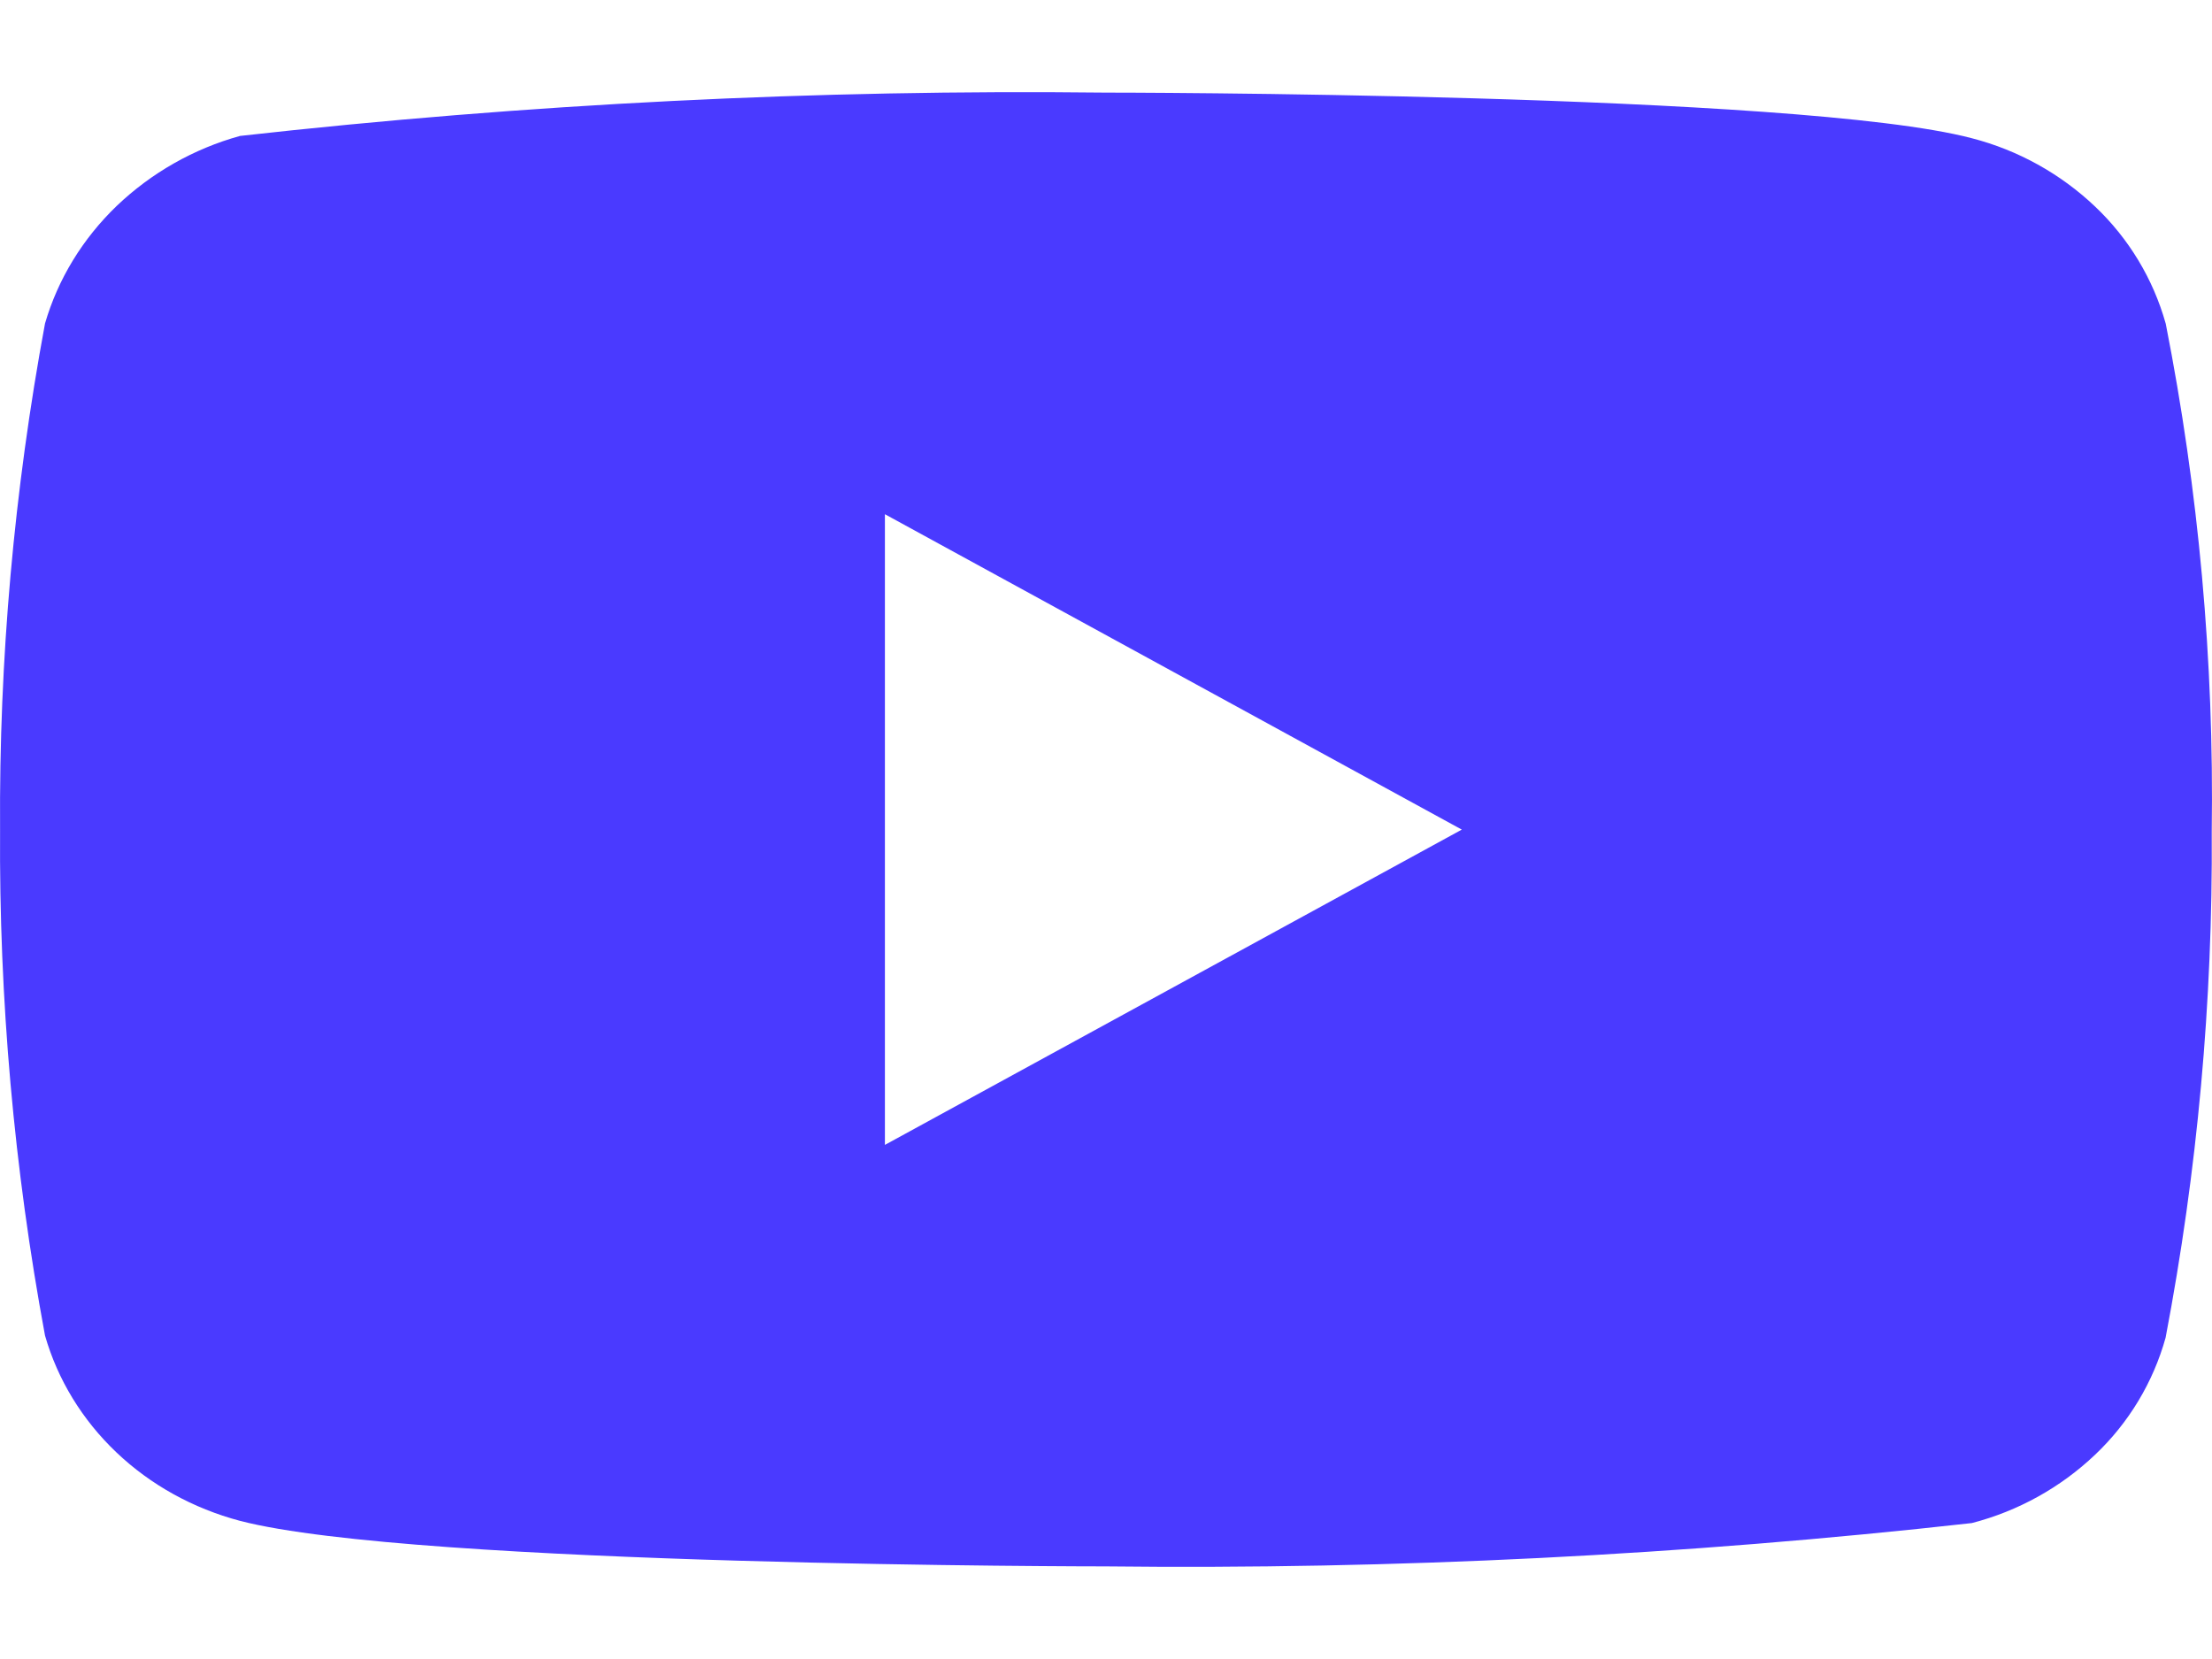
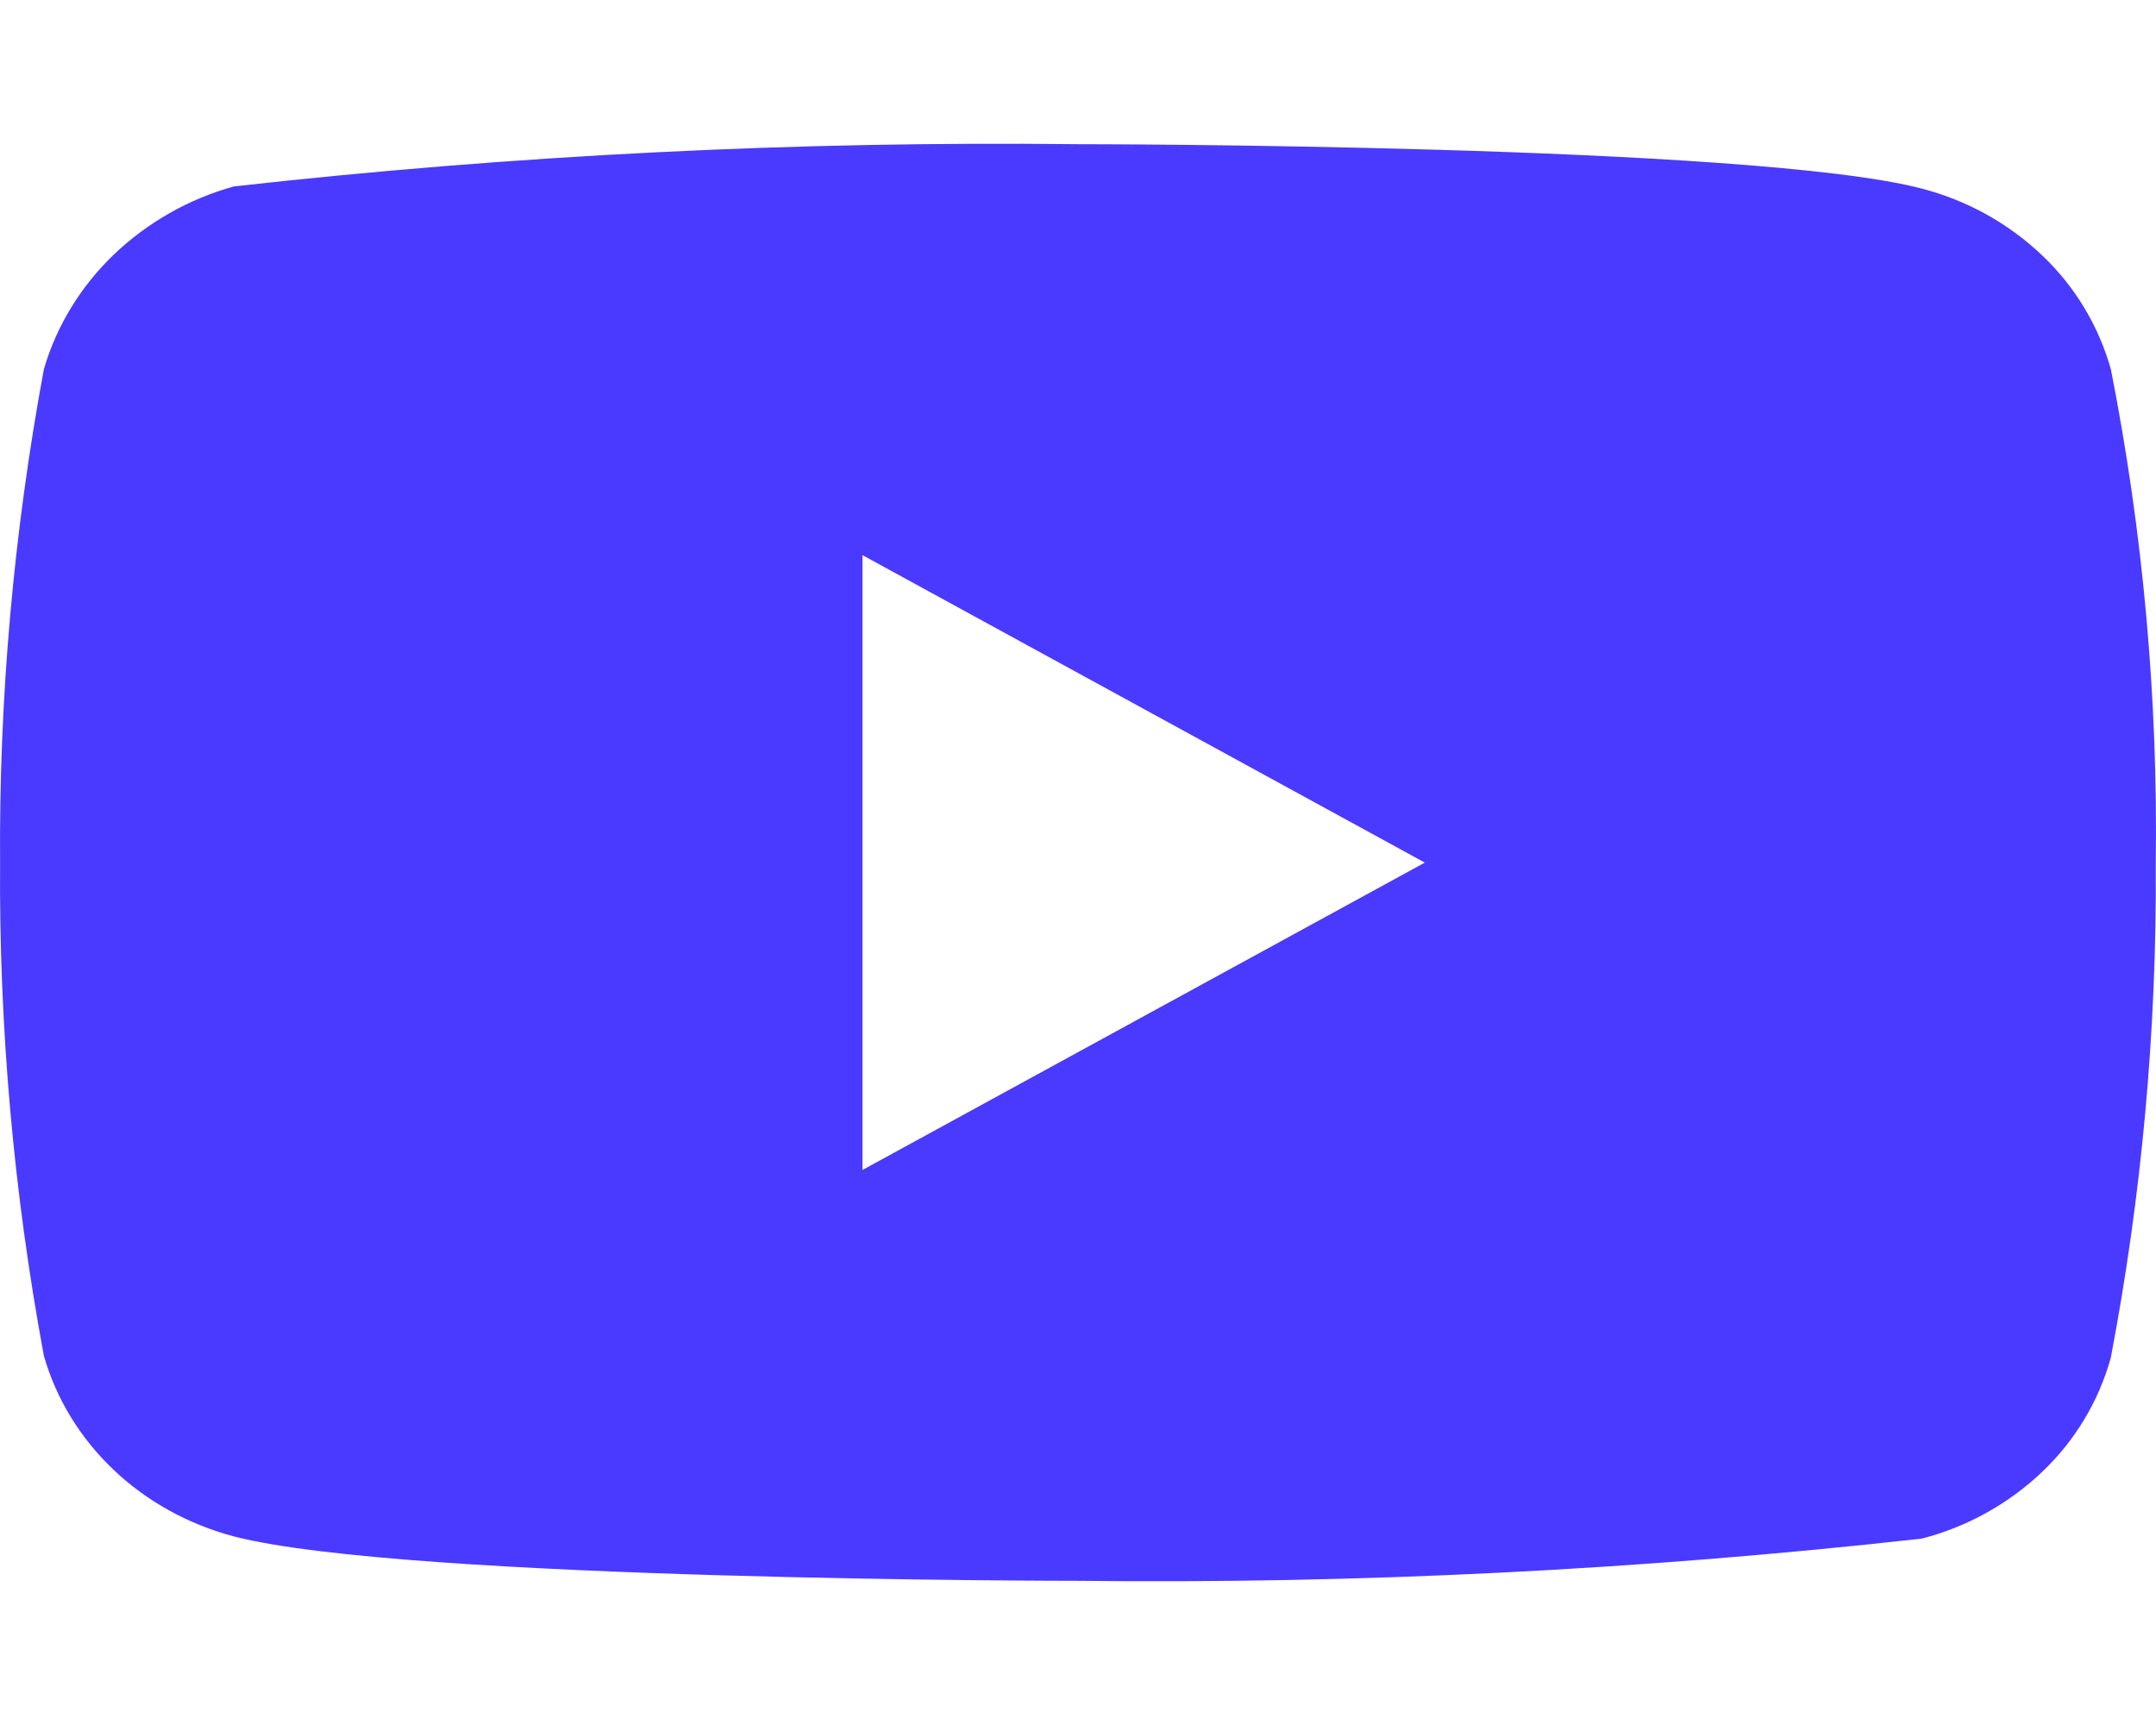
- <svg xmlns="http://www.w3.org/2000/svg" width="40" height="30" viewBox="0 0 60 40" fill="none">
+ <svg xmlns="http://www.w3.org/2000/svg" width="25" height="20" viewBox="0 0 60 40" fill="none">
  <path d="M58.744 6.276C58.404 5.065 57.742 3.968 56.829 3.103C55.89 2.211 54.739 1.573 53.484 1.249C48.79 0.012 29.983 0.012 29.983 0.012C22.142 -0.077 14.303 0.315 6.511 1.187C5.256 1.534 4.107 2.187 3.166 3.085C2.241 3.975 1.571 5.072 1.221 6.274C0.381 10.8 -0.028 15.396 0.002 20C-0.028 24.6 0.379 29.194 1.221 33.727C1.564 34.923 2.231 36.015 3.159 36.897C4.086 37.779 5.241 38.416 6.511 38.753C11.268 39.988 29.983 39.988 29.983 39.988C37.833 40.077 45.682 39.685 53.484 38.813C54.739 38.489 55.89 37.851 56.829 36.959C57.742 36.094 58.403 34.998 58.741 33.786C59.604 29.262 60.023 24.664 59.993 20.058C60.058 15.432 59.639 10.812 58.744 6.274V6.276ZM24.003 28.555V11.448L39.651 20.003L24.003 28.555Z" fill="#4A3AFF" />
</svg>
